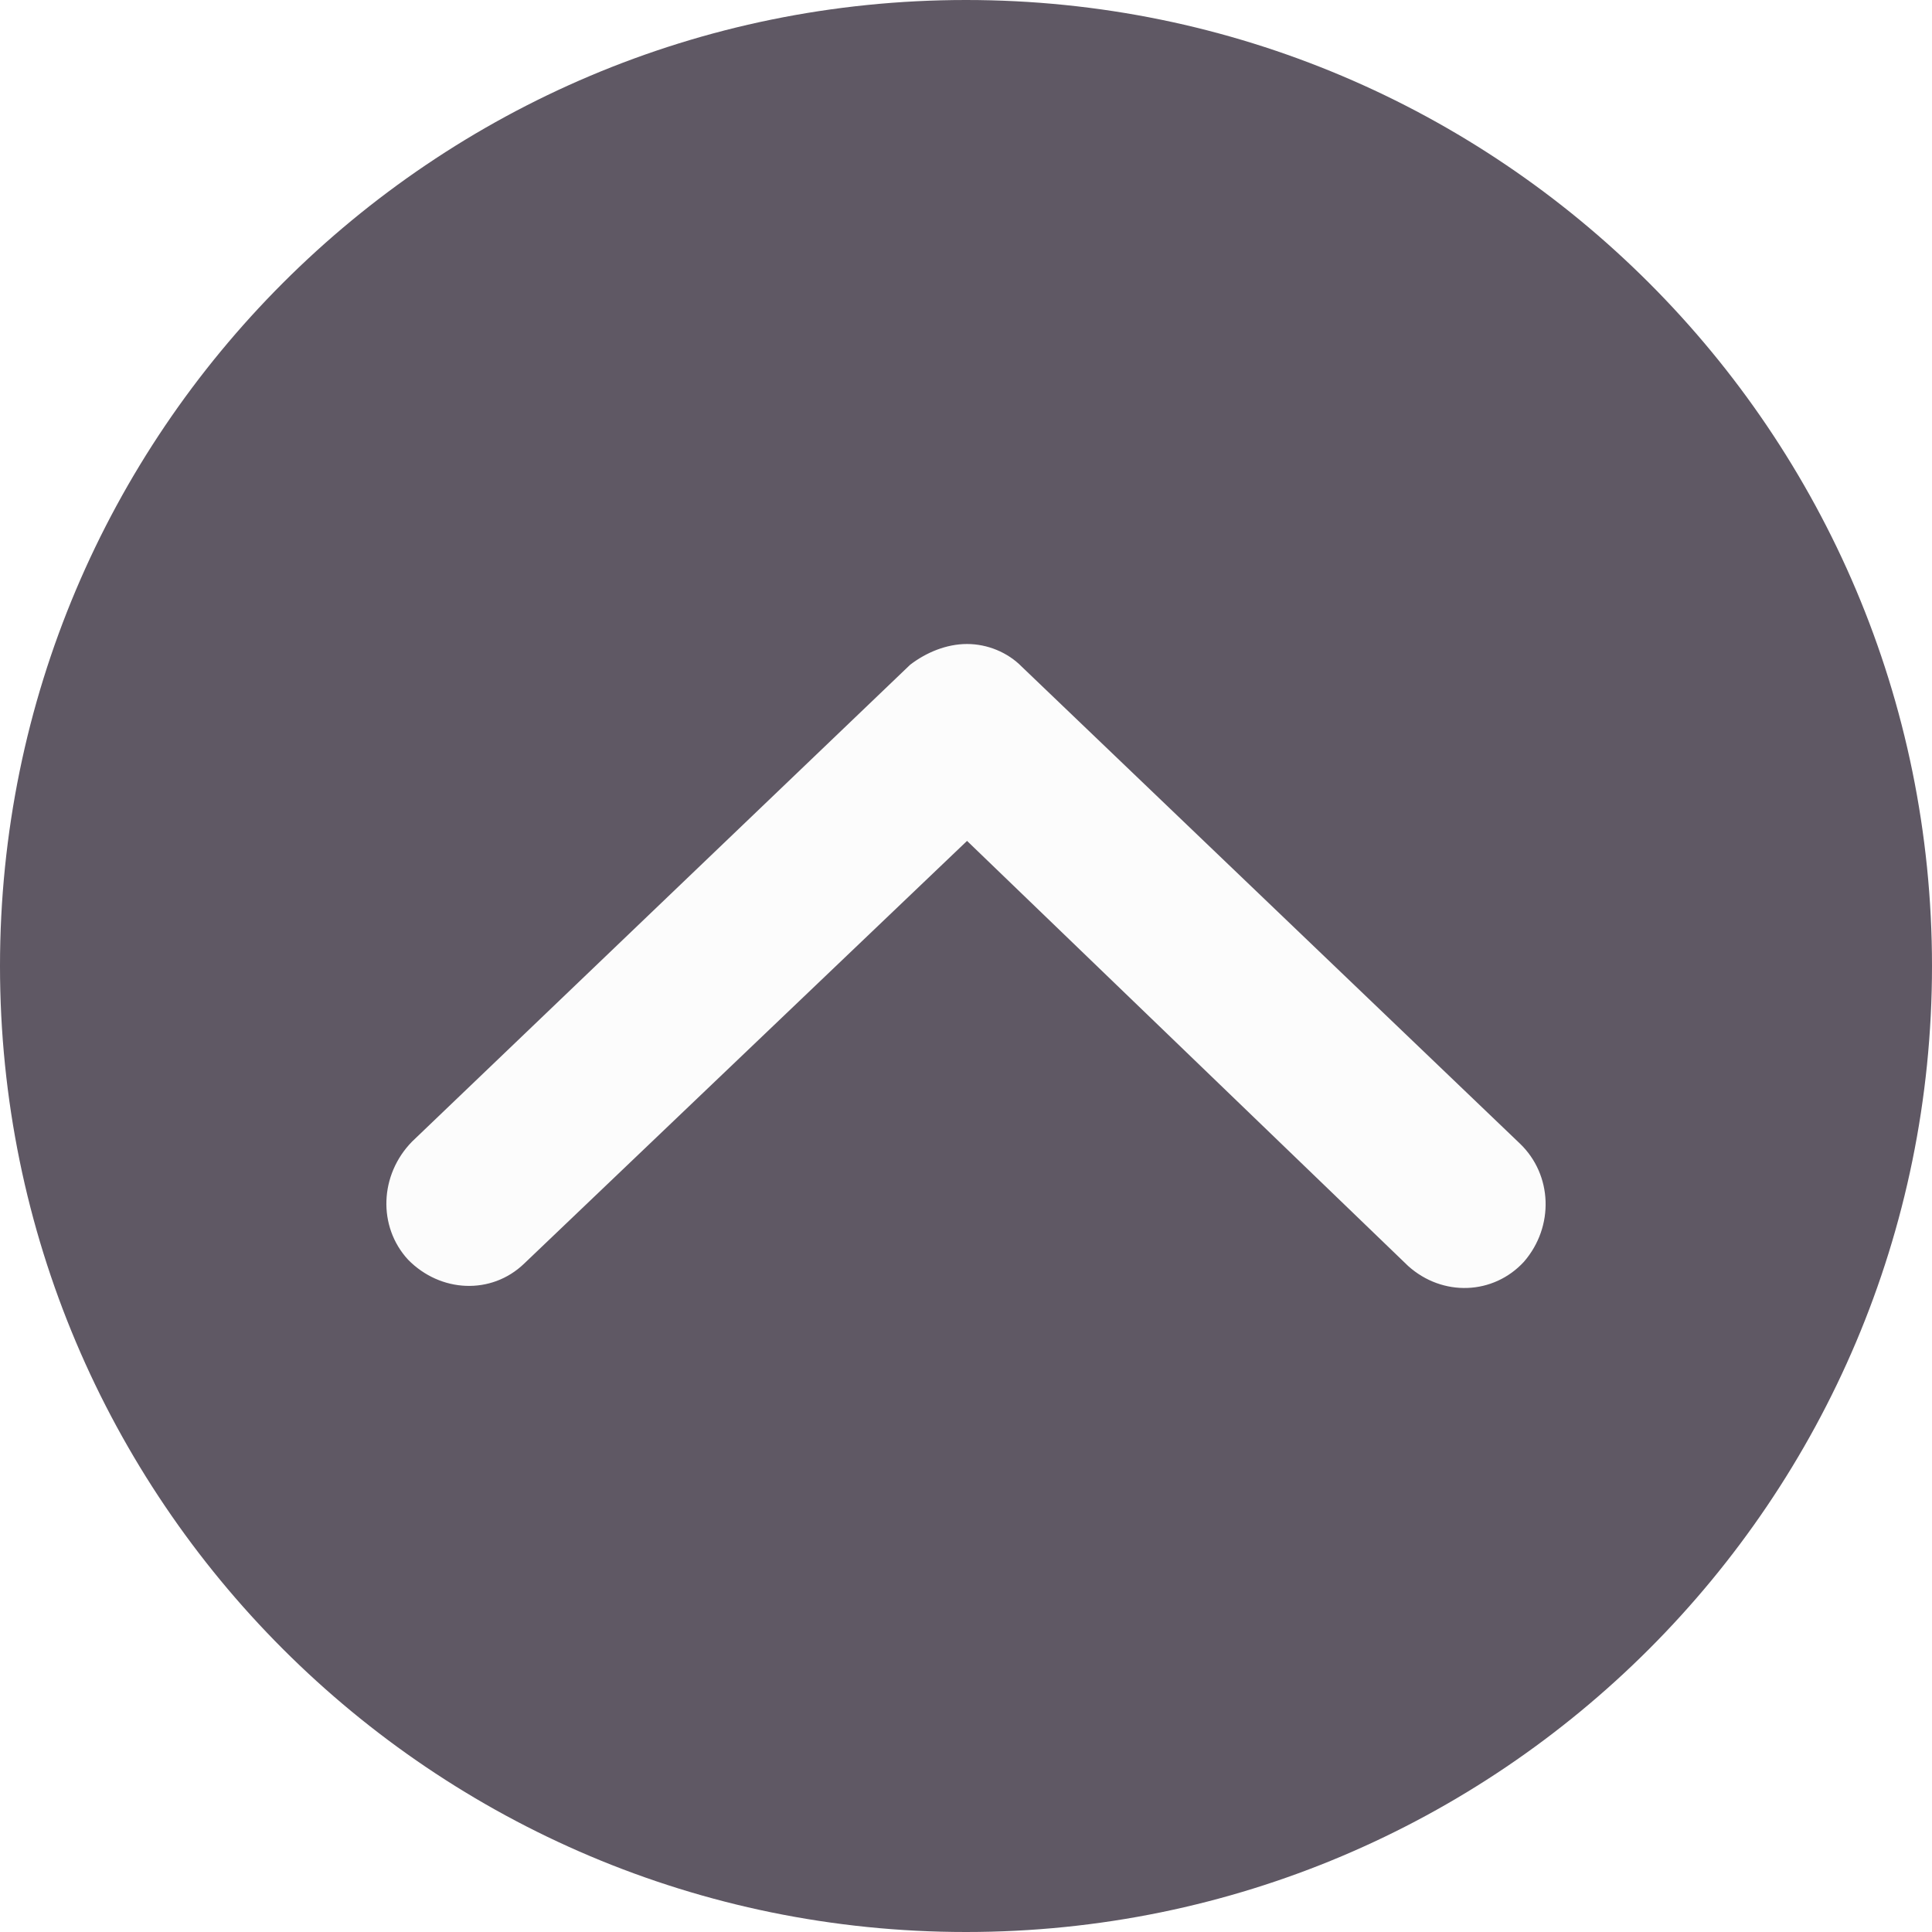
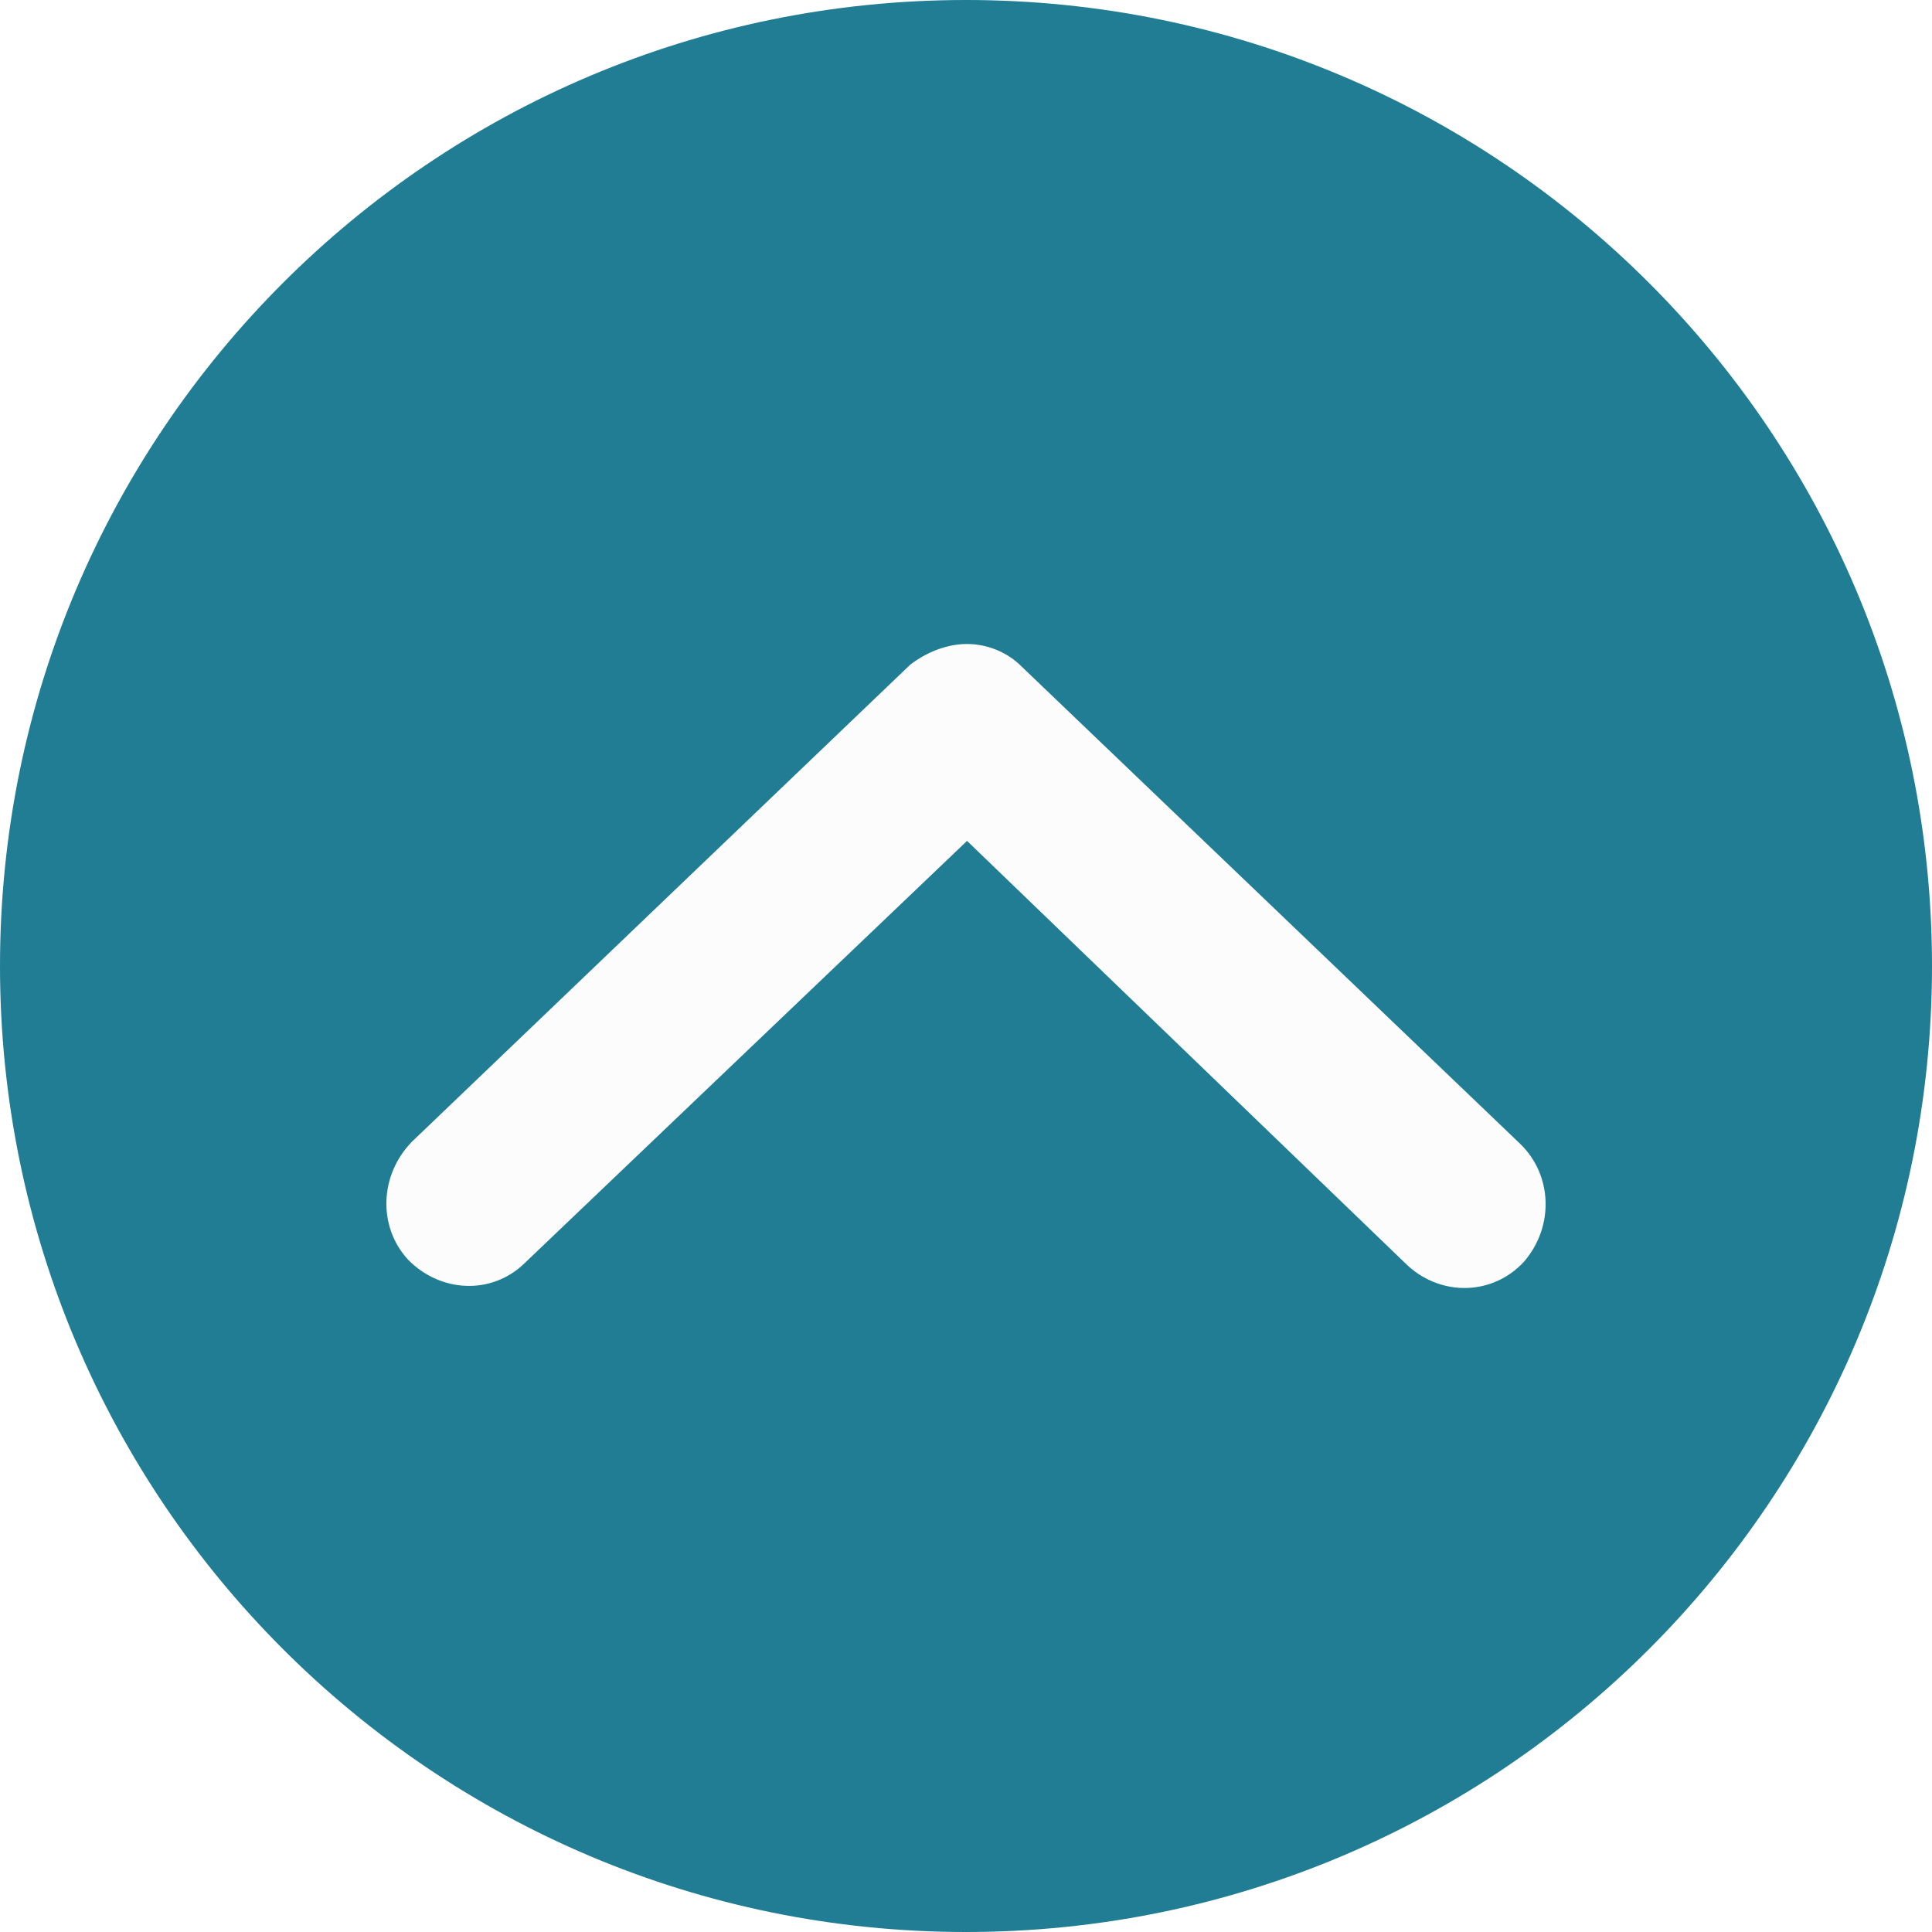
<svg xmlns="http://www.w3.org/2000/svg" width="24px" height="24px" viewBox="0 0 24 24" version="1.1">
  <defs />
-   <g id="Company" stroke="none" stroke-width="1" fill="none" fill-rule="evenodd">
-     <g transform="translate(-1296, -2688)" id="company_1.2">
-       <g transform="translate(0, 2304)">
-         <g id="engineering" transform="translate(240, 360)">
-           <g id="drop_down_arrow" transform="translate(1068, 36) scale(1, -1) translate(-1068, -36) translate(1056, 24)">
-             <g id="drop_dpwn_arrow">
-               <circle id="Oval" fill="#5F5864" cx="12" cy="12" r="12" />
-               <path d="M12.013,16 C12.265,16 12.518,15.897 12.694,15.717 L18.881,9.794 C19.285,9.407 19.31,8.764 18.931,8.326 C18.552,7.914 17.921,7.888 17.492,8.274 L12.013,13.554 L6.508,8.3 C6.104,7.914 5.473,7.94 5.069,8.352 C4.69,8.764 4.715,9.407 5.119,9.819 L11.306,15.742 C11.508,15.897 11.76,16 12.013,16 Z" id="Shape" fill="#FCFCFC" fill-rule="nonzero" />
-             </g>
-           </g>
+   <g id="Page-1" stroke="none" stroke-width="1" fill="none" fill-rule="evenodd">
+     <g id="drop_down_arrow" fill-rule="nonzero">
+       <g transform="translate(12, 12) scale(-1, 1) rotate(-180) translate(-12, -12) " id="drop_dpwn_arrow">
+         <g>
+           <circle id="Oval" fill="#207D94" cx="12" cy="12" r="12" />
+           <path d="M12.013,16 C12.265,16 12.518,15.897 12.694,15.717 L18.881,9.794 C19.285,9.407 19.31,8.764 18.931,8.326 C18.552,7.914 17.921,7.888 17.492,8.274 L12.013,13.554 L6.508,8.3 C6.104,7.914 5.473,7.94 5.069,8.352 C4.69,8.764 4.715,9.407 5.119,9.819 L11.306,15.742 C11.508,15.897 11.76,16 12.013,16 Z" id="Shape" fill="#FCFCFC" />
        </g>
      </g>
    </g>
  </g>
</svg>
